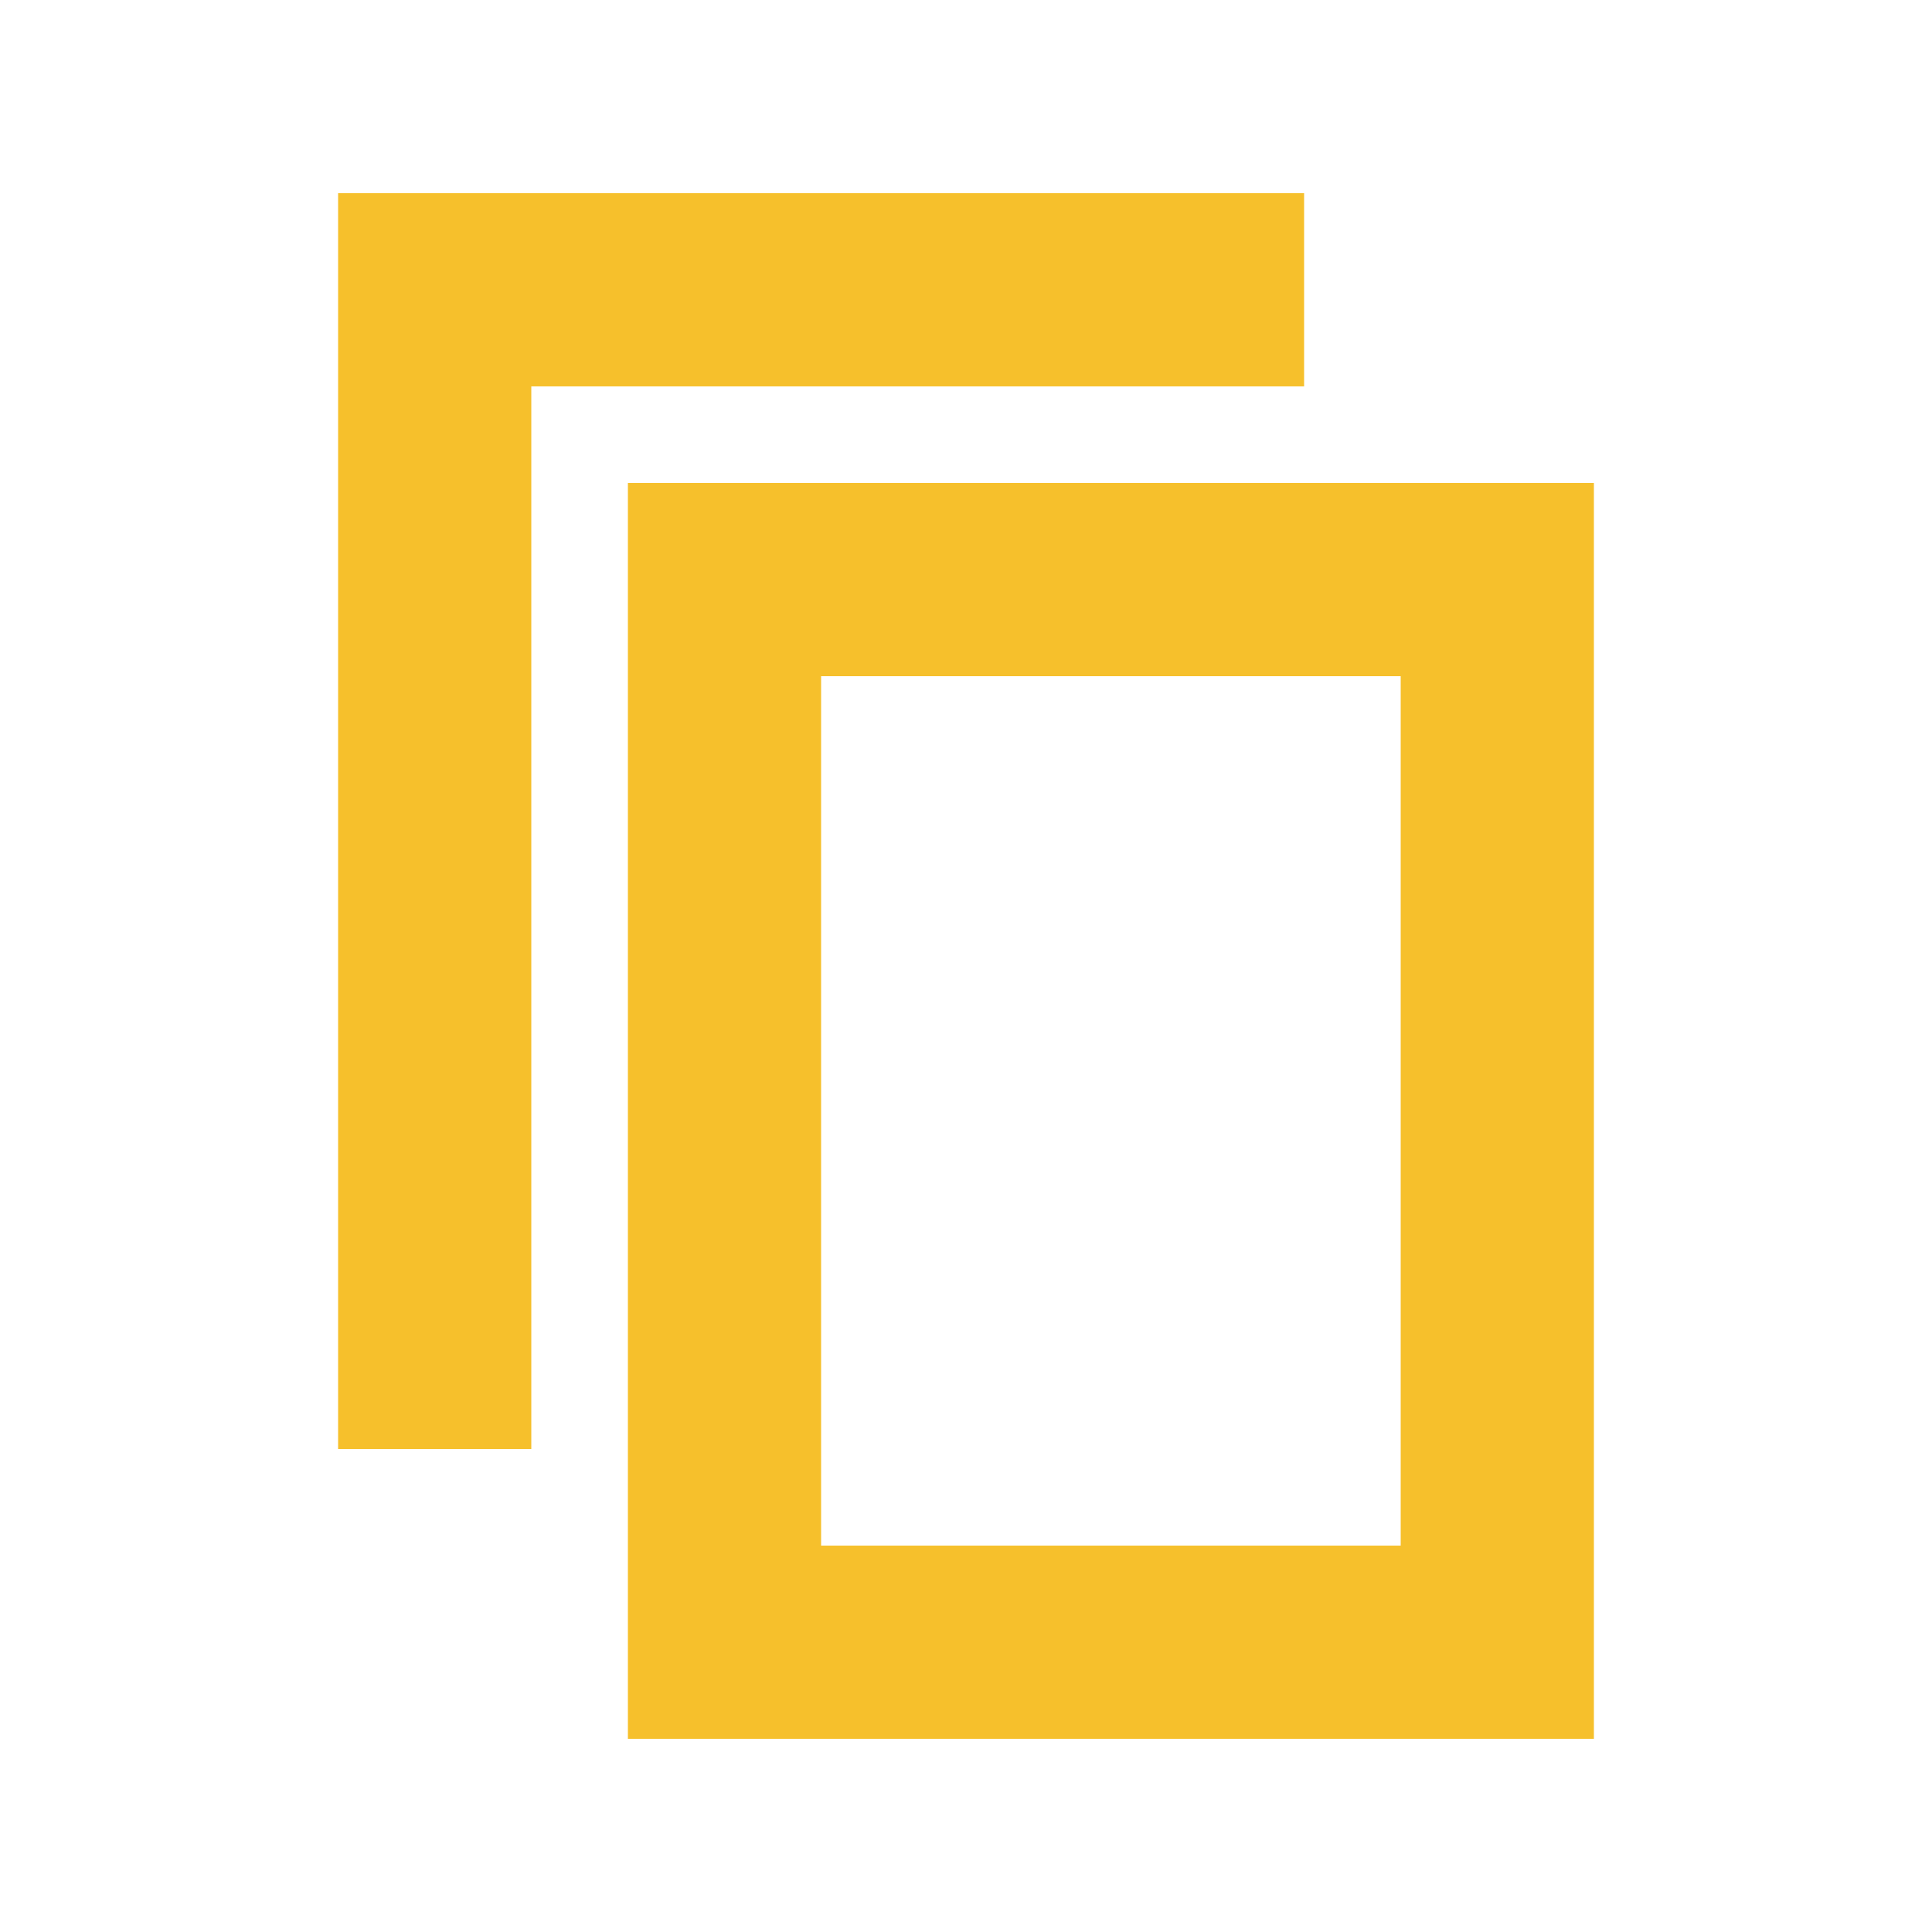
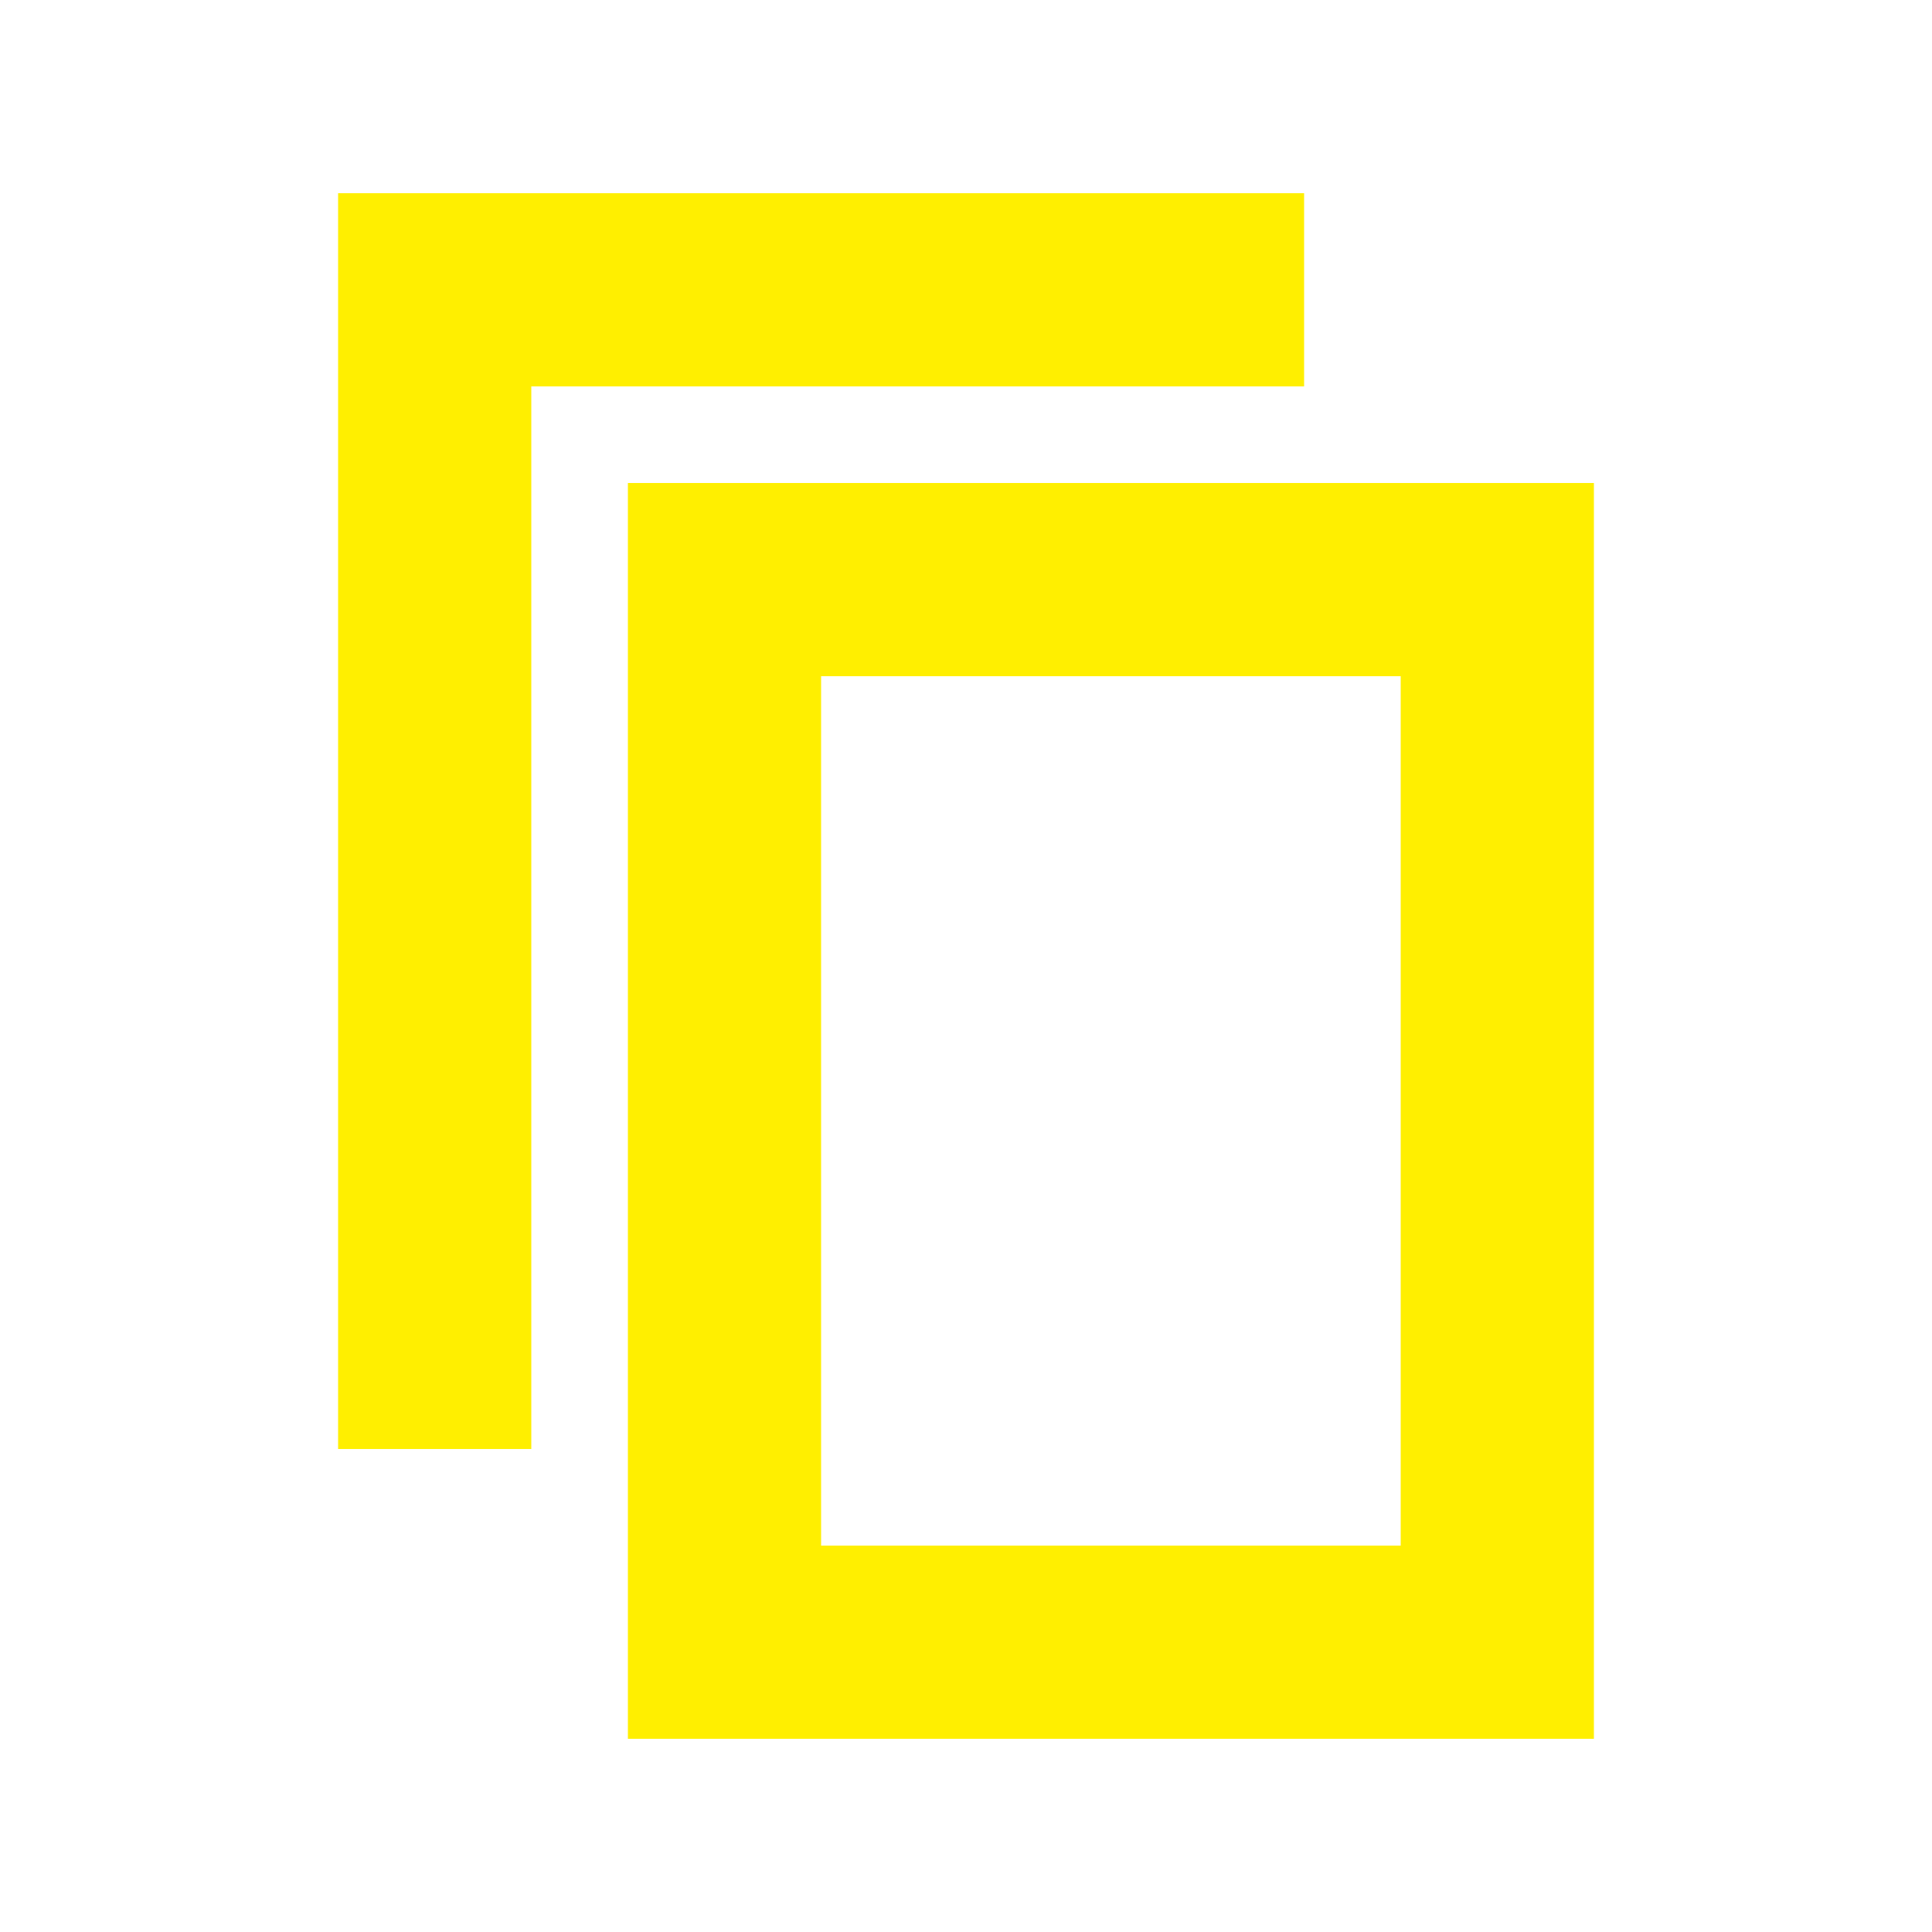
<svg xmlns="http://www.w3.org/2000/svg" id="Capa_9" data-name="Capa 9" viewBox="0 0 20 20">
  <defs>
    <style>
      .cls-1 {
-         fill: #f6c02c;
+         fill: #ffef00;
      }
    </style>
  </defs>
  <g id="Artboard">
    <g id="ic-copy-liliac">
      <g id="Group_8993" data-name="Group 8993">
        <polygon id="Path_18959" data-name="Path 18959" class="cls-1" points="5.5 15 3.5 15 3.5 2 13.5 2 13.5 4 5.5 4 5.5 15" />
      </g>
      <g id="Group_8994" data-name="Group 8994">
        <path id="Path_18960" data-name="Path 18960" class="cls-1" d="m16.5,18H6.5V5h10v13Zm-8-2h6V7h-6v9Z" />
      </g>
    </g>
  </g>
</svg>
